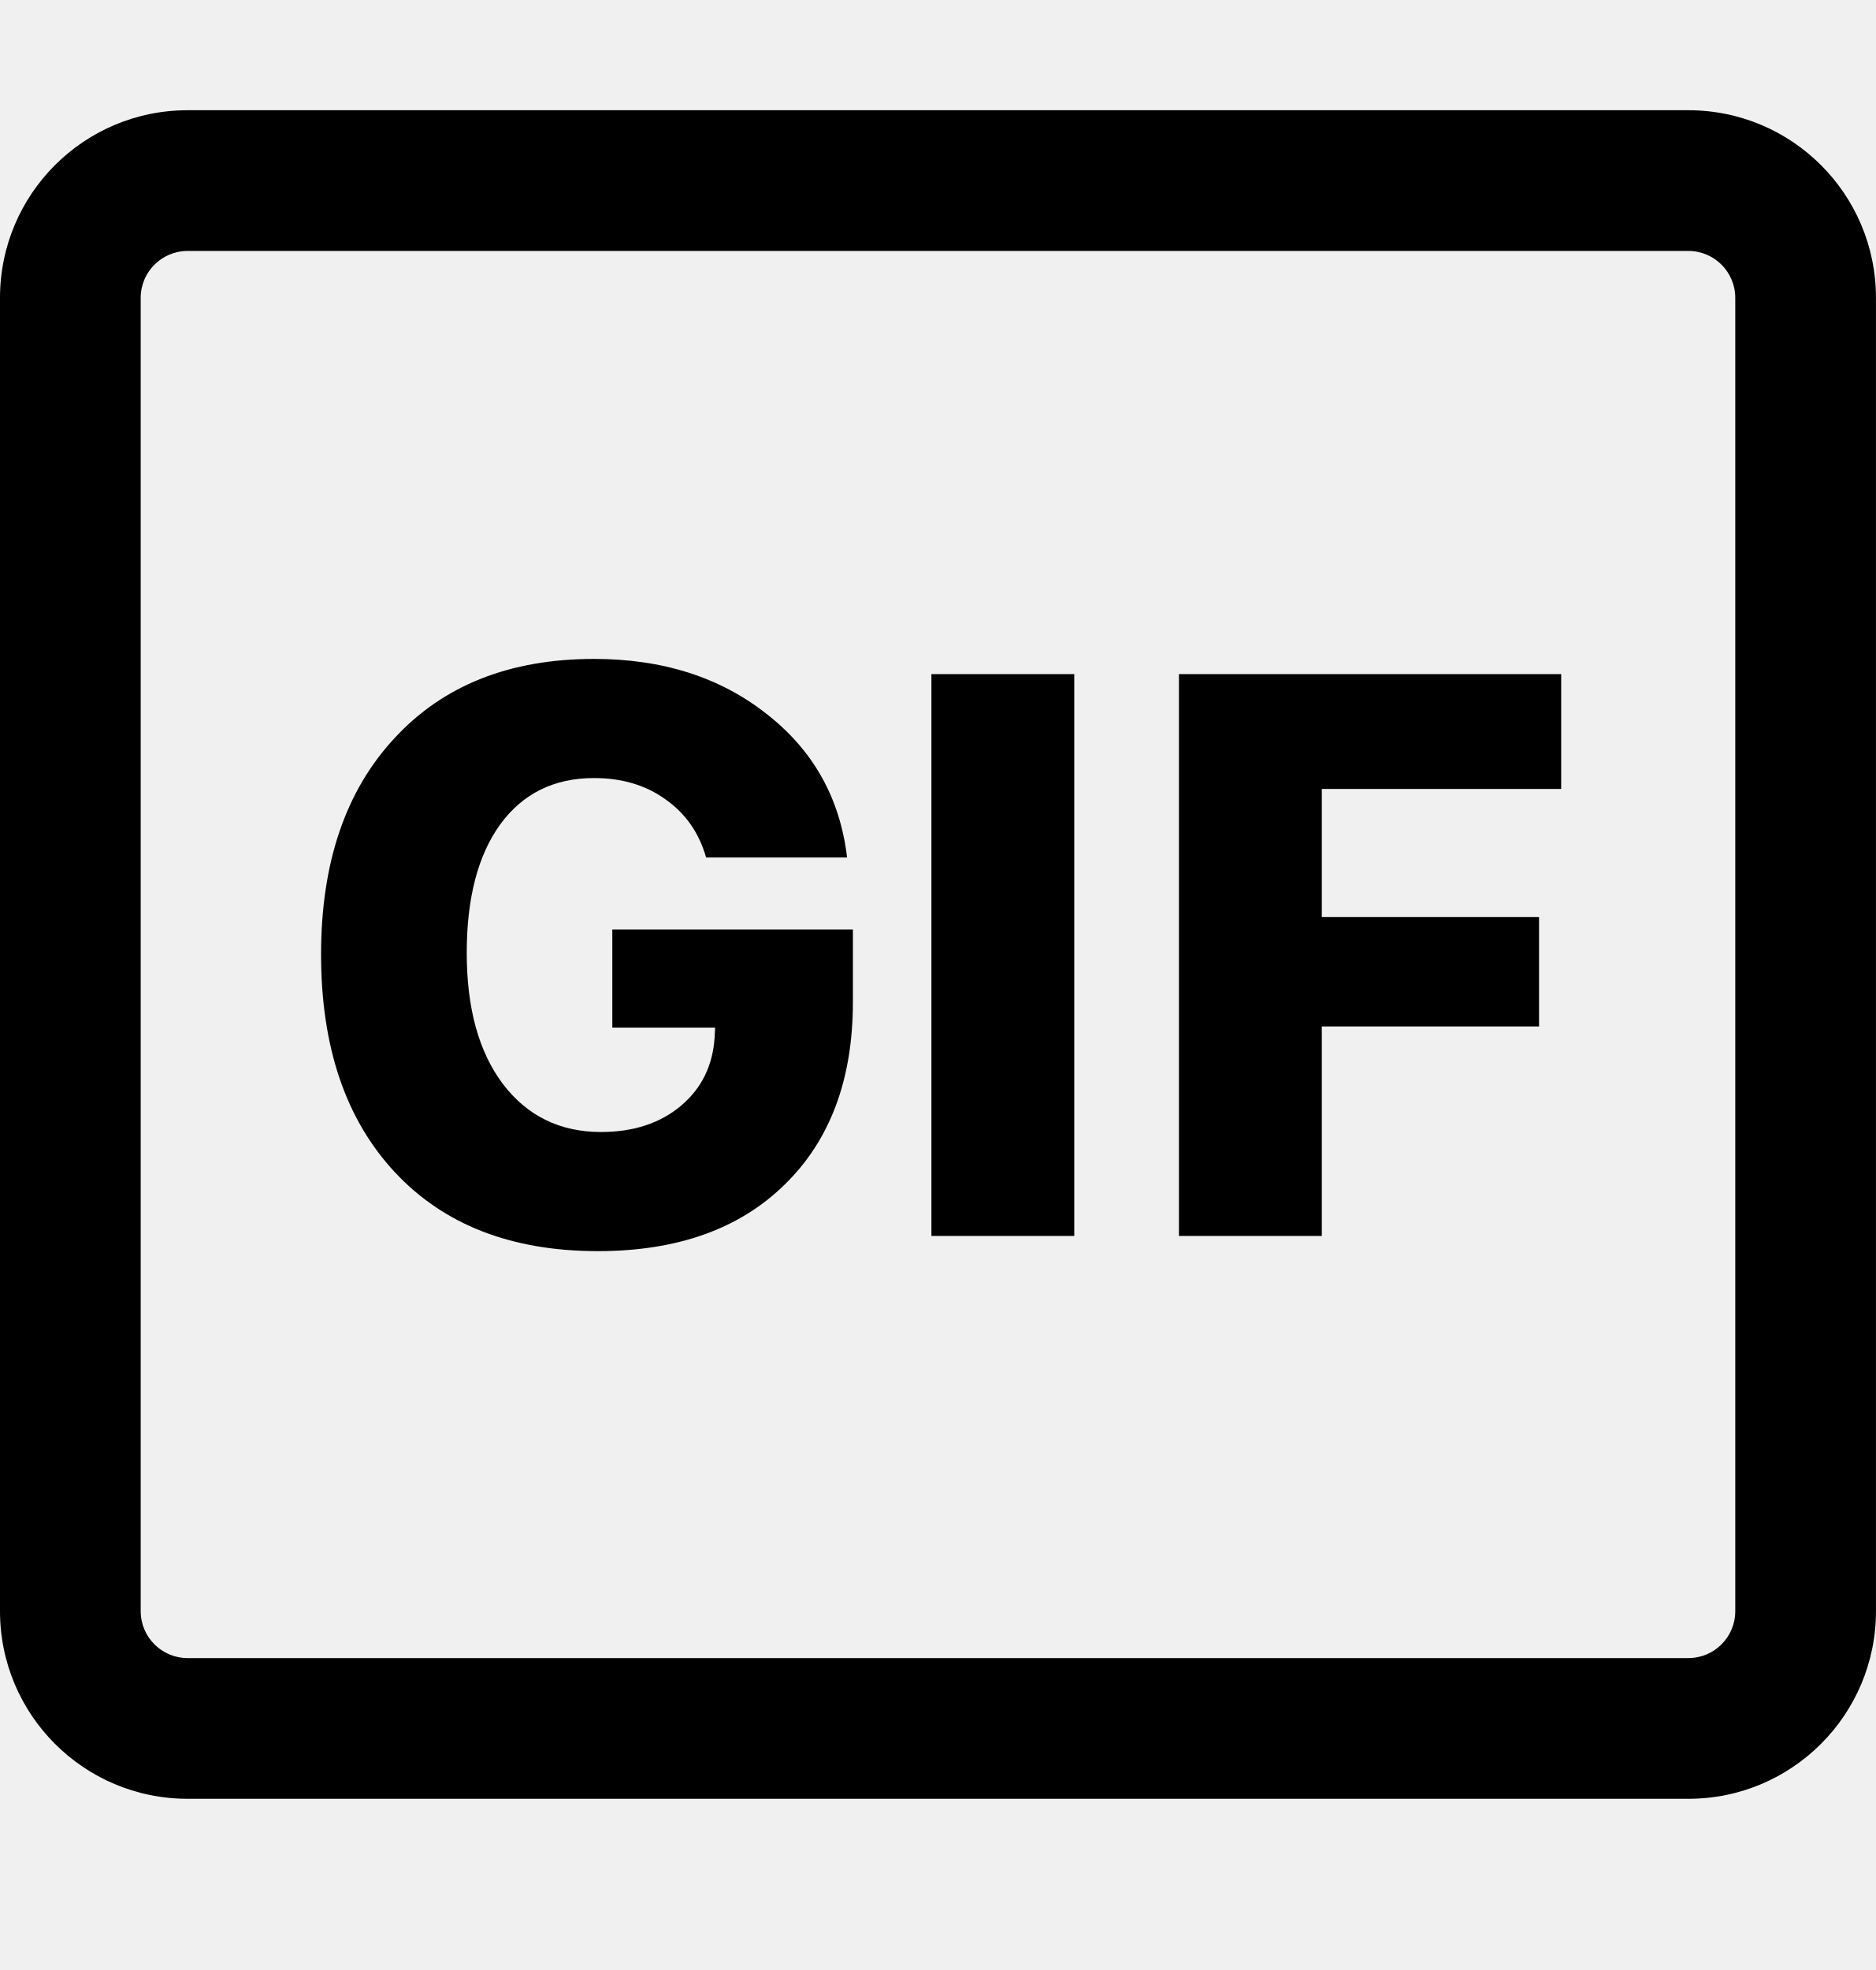
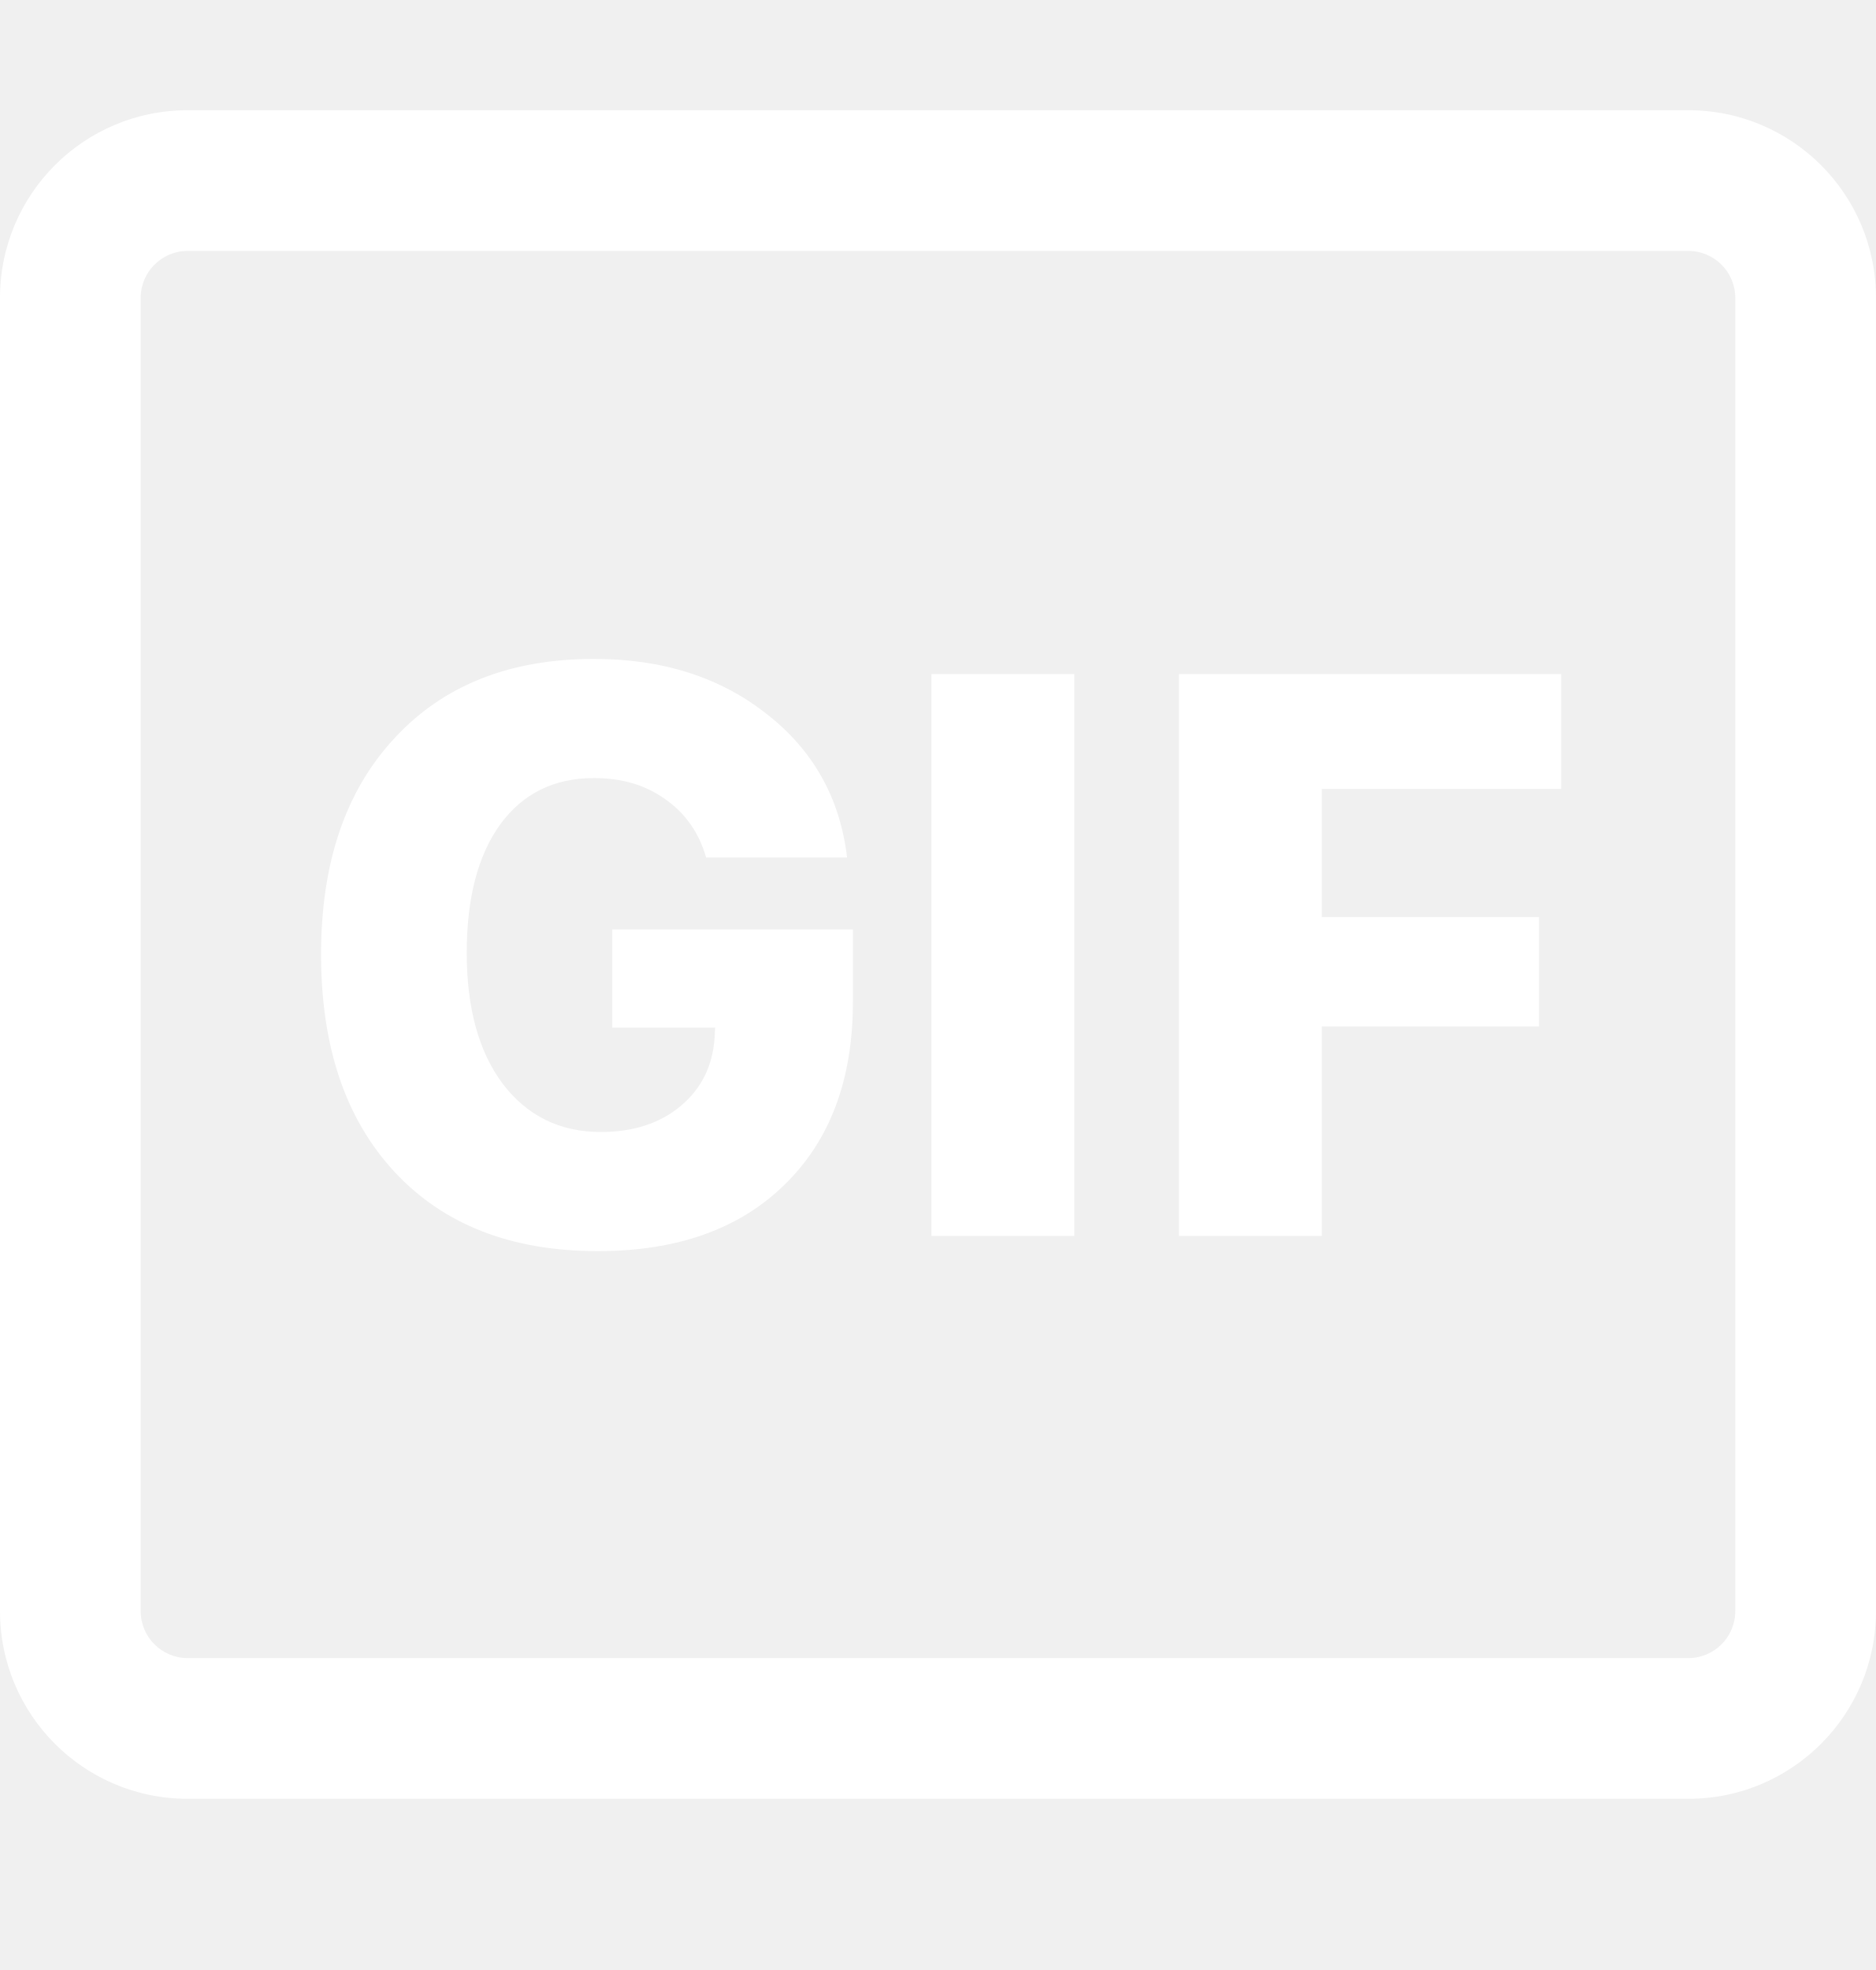
<svg xmlns="http://www.w3.org/2000/svg" width="20" height="21" viewBox="0 0 20 21" fill="none">
-   <path d="M8.366 12.627C8.851 12.154 9.093 11.505 9.093 10.68V9.908H6.528V10.954H7.624L7.619 11.054C7.6 11.358 7.48 11.603 7.258 11.789C7.037 11.974 6.753 12.067 6.407 12.067C5.97 12.067 5.622 11.896 5.362 11.556C5.104 11.213 4.976 10.747 4.976 10.157C4.976 9.574 5.095 9.117 5.333 8.788C5.573 8.459 5.907 8.294 6.333 8.294C6.632 8.294 6.886 8.37 7.096 8.522C7.309 8.672 7.453 8.878 7.528 9.141H9.031C8.956 8.507 8.669 7.996 8.171 7.609C7.676 7.219 7.063 7.024 6.333 7.024C5.434 7.024 4.724 7.306 4.204 7.871C3.683 8.432 3.423 9.2 3.423 10.174C3.423 11.159 3.685 11.932 4.208 12.494C4.731 13.056 5.453 13.337 6.374 13.337C7.221 13.337 7.885 13.1 8.366 12.627Z" fill="black" />
-   <path d="M9.93 13.175H11.453V7.186H9.93V13.175Z" fill="black" />
-   <path d="M12.569 13.175H14.092V10.942H16.408V9.776H14.092V8.41H16.644V7.186H12.569V13.175Z" fill="black" />
-   <path fill-rule="evenodd" clip-rule="evenodd" d="M0 3.175C0 2.07 0.895 1.175 2 1.175H18C19.105 1.175 20 2.07 20 3.175V17.175C20 18.279 19.105 19.175 18 19.175H2C0.895 19.175 0 18.279 0 17.175V3.175ZM2 2.675H18C18.276 2.675 18.5 2.899 18.5 3.175V17.175C18.5 17.451 18.276 17.675 18 17.675H2C1.724 17.675 1.5 17.451 1.5 17.175V3.175C1.5 2.899 1.724 2.675 2 2.675Z" fill="black" />
+   <path d="M8.366 12.627C8.851 12.154 9.093 11.505 9.093 10.68V9.908H6.528V10.954H7.624L7.619 11.054C7.6 11.358 7.48 11.603 7.258 11.789C7.037 11.974 6.753 12.067 6.407 12.067C5.97 12.067 5.622 11.896 5.362 11.556C5.104 11.213 4.976 10.747 4.976 10.157C4.976 9.574 5.095 9.117 5.333 8.788C5.573 8.459 5.907 8.294 6.333 8.294C6.632 8.294 6.886 8.37 7.096 8.522C7.309 8.672 7.453 8.878 7.528 9.141H9.031C8.956 8.507 8.669 7.996 8.171 7.609C7.676 7.219 7.063 7.024 6.333 7.024C5.434 7.024 4.724 7.306 4.204 7.871C3.683 8.432 3.423 9.2 3.423 10.174C3.423 11.159 3.685 11.932 4.208 12.494C4.731 13.056 5.453 13.337 6.374 13.337C7.221 13.337 7.885 13.1 8.366 12.627Z" fill="white" />
+   <path d="M9.93 13.175H11.453V7.186H9.93V13.175Z" fill="white" />
+   <path d="M12.569 13.175H14.092V10.942H16.408V9.776H14.092V8.41H16.644V7.186H12.569V13.175Z" fill="white" />
+   <path fill-rule="evenodd" clip-rule="evenodd" d="M0 3.175C0 2.07 0.895 1.175 2 1.175H18C19.105 1.175 20 2.07 20 3.175V17.175C20 18.279 19.105 19.175 18 19.175H2C0.895 19.175 0 18.279 0 17.175V3.175ZM2 2.675H18C18.276 2.675 18.5 2.899 18.5 3.175V17.175C18.5 17.451 18.276 17.675 18 17.675H2C1.724 17.675 1.5 17.451 1.5 17.175V3.175C1.5 2.899 1.724 2.675 2 2.675Z" fill="white" />
</svg>
